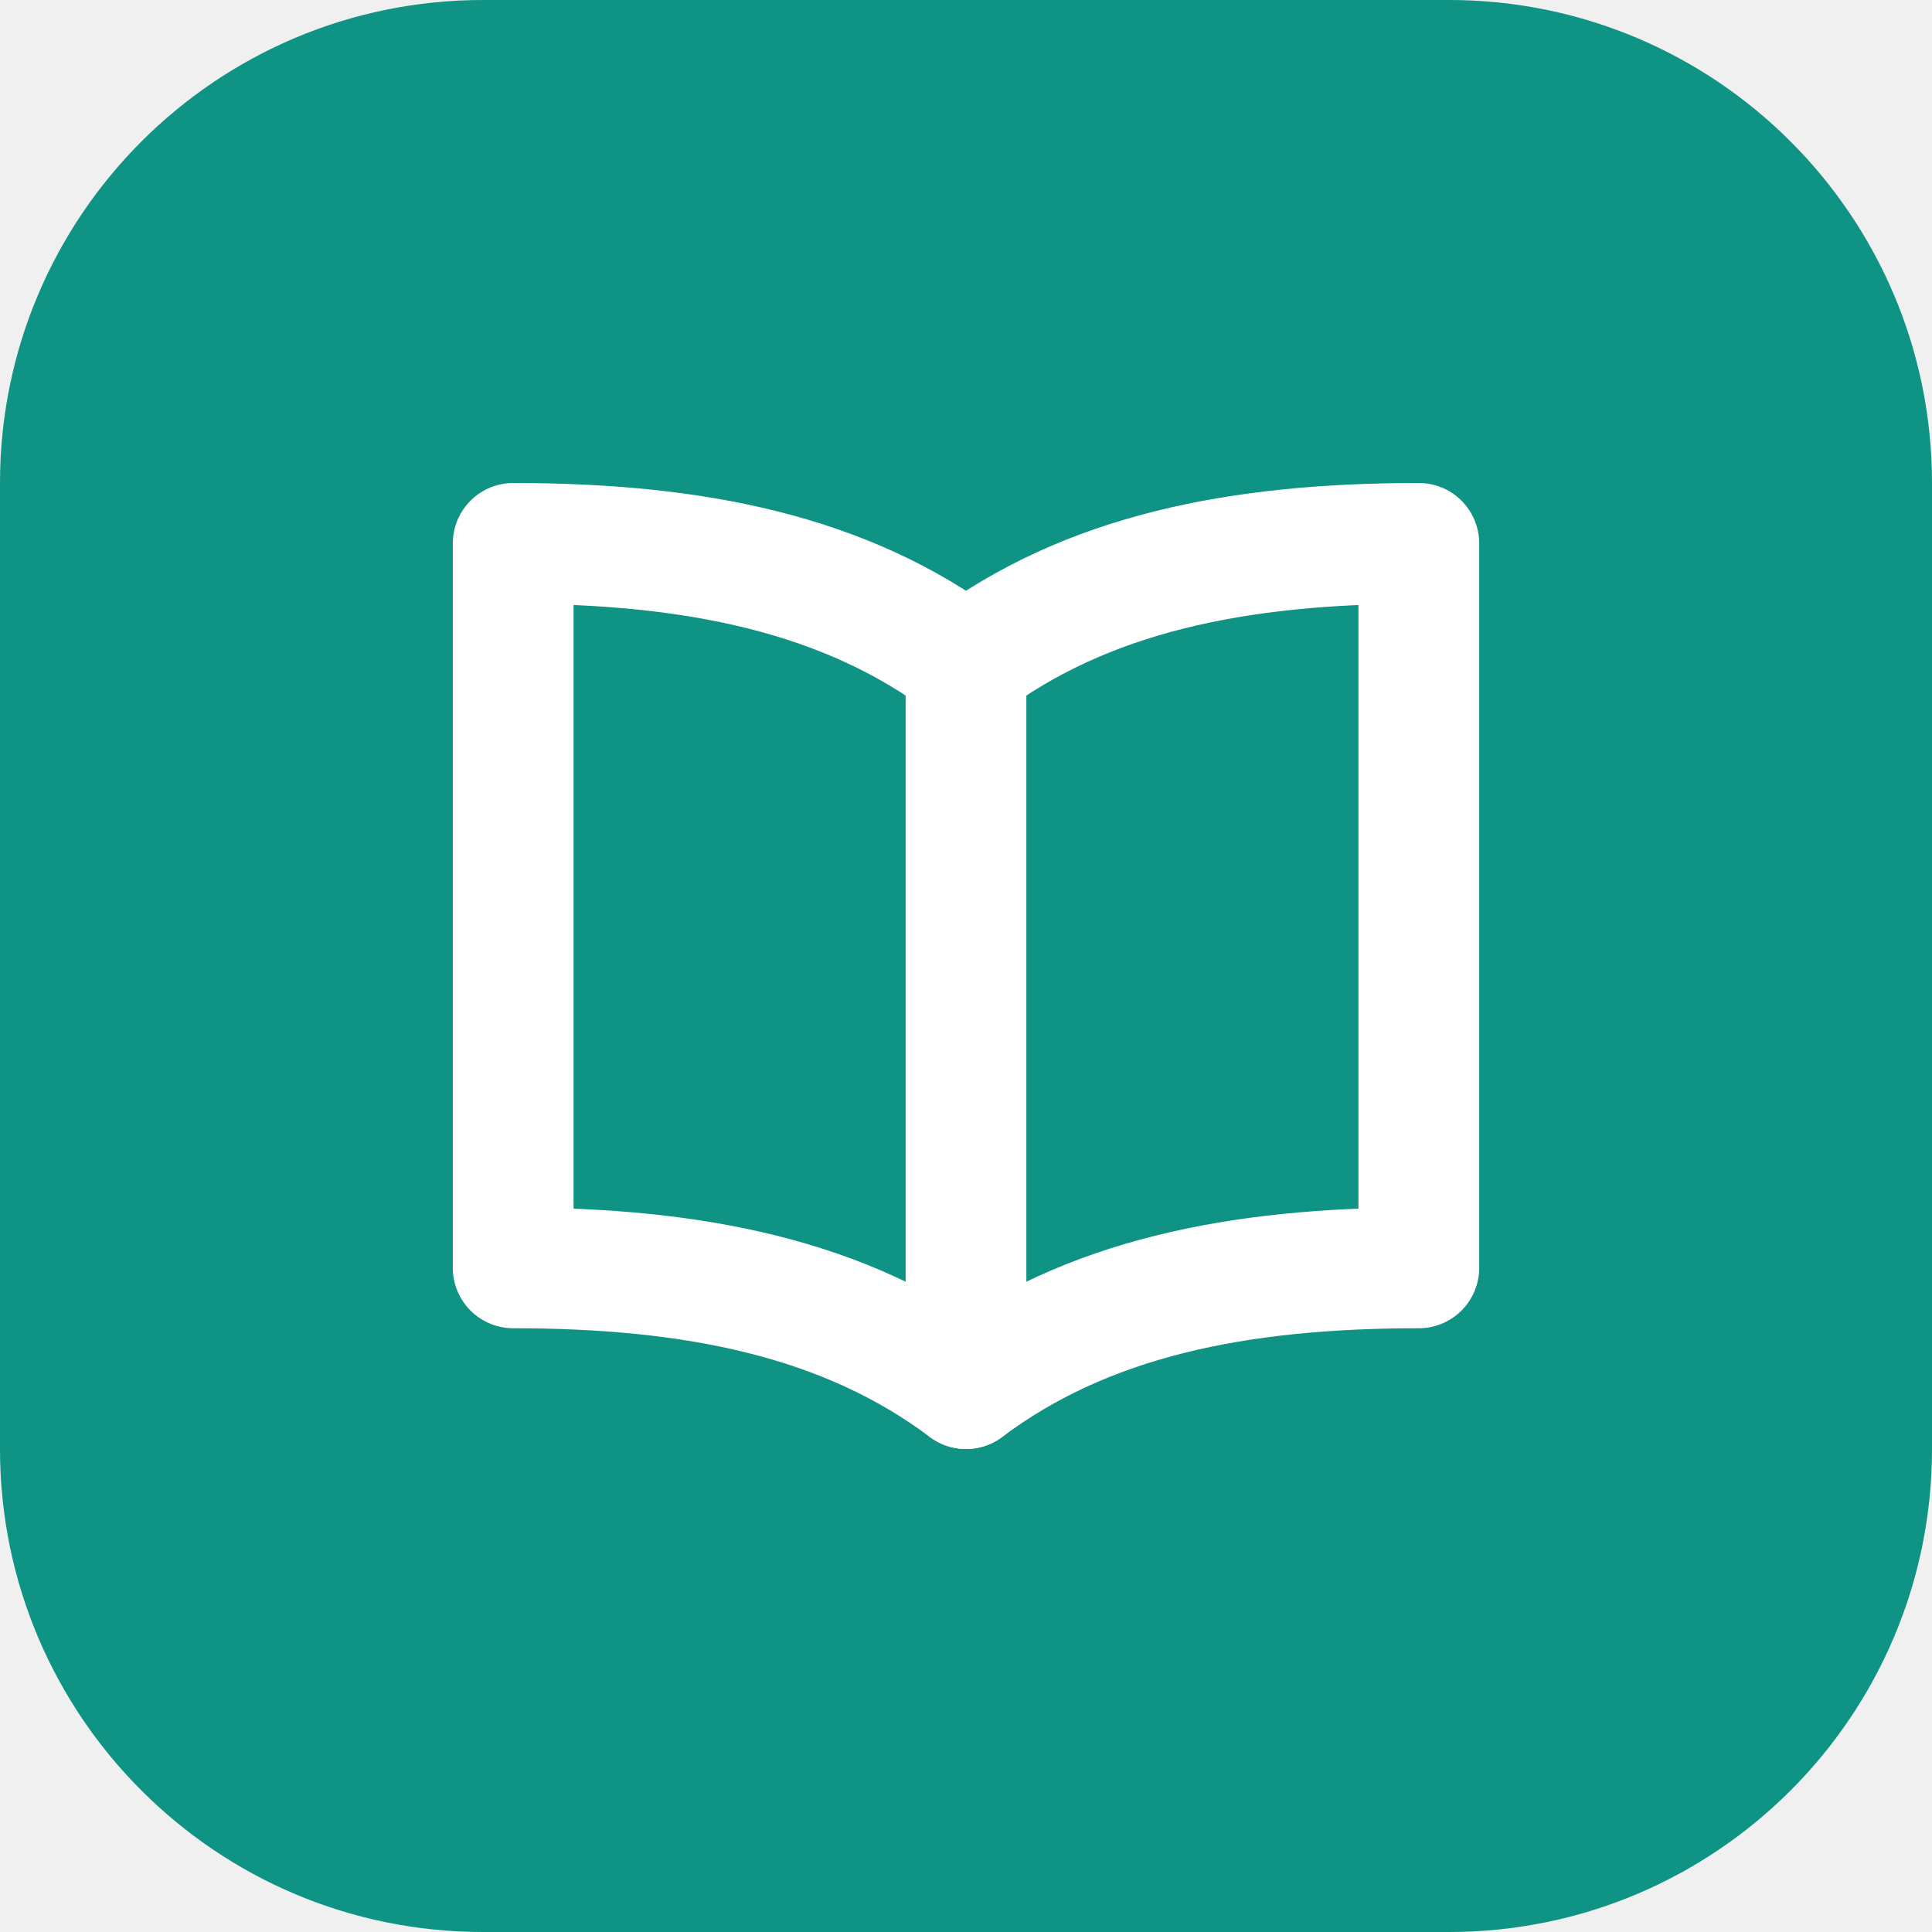
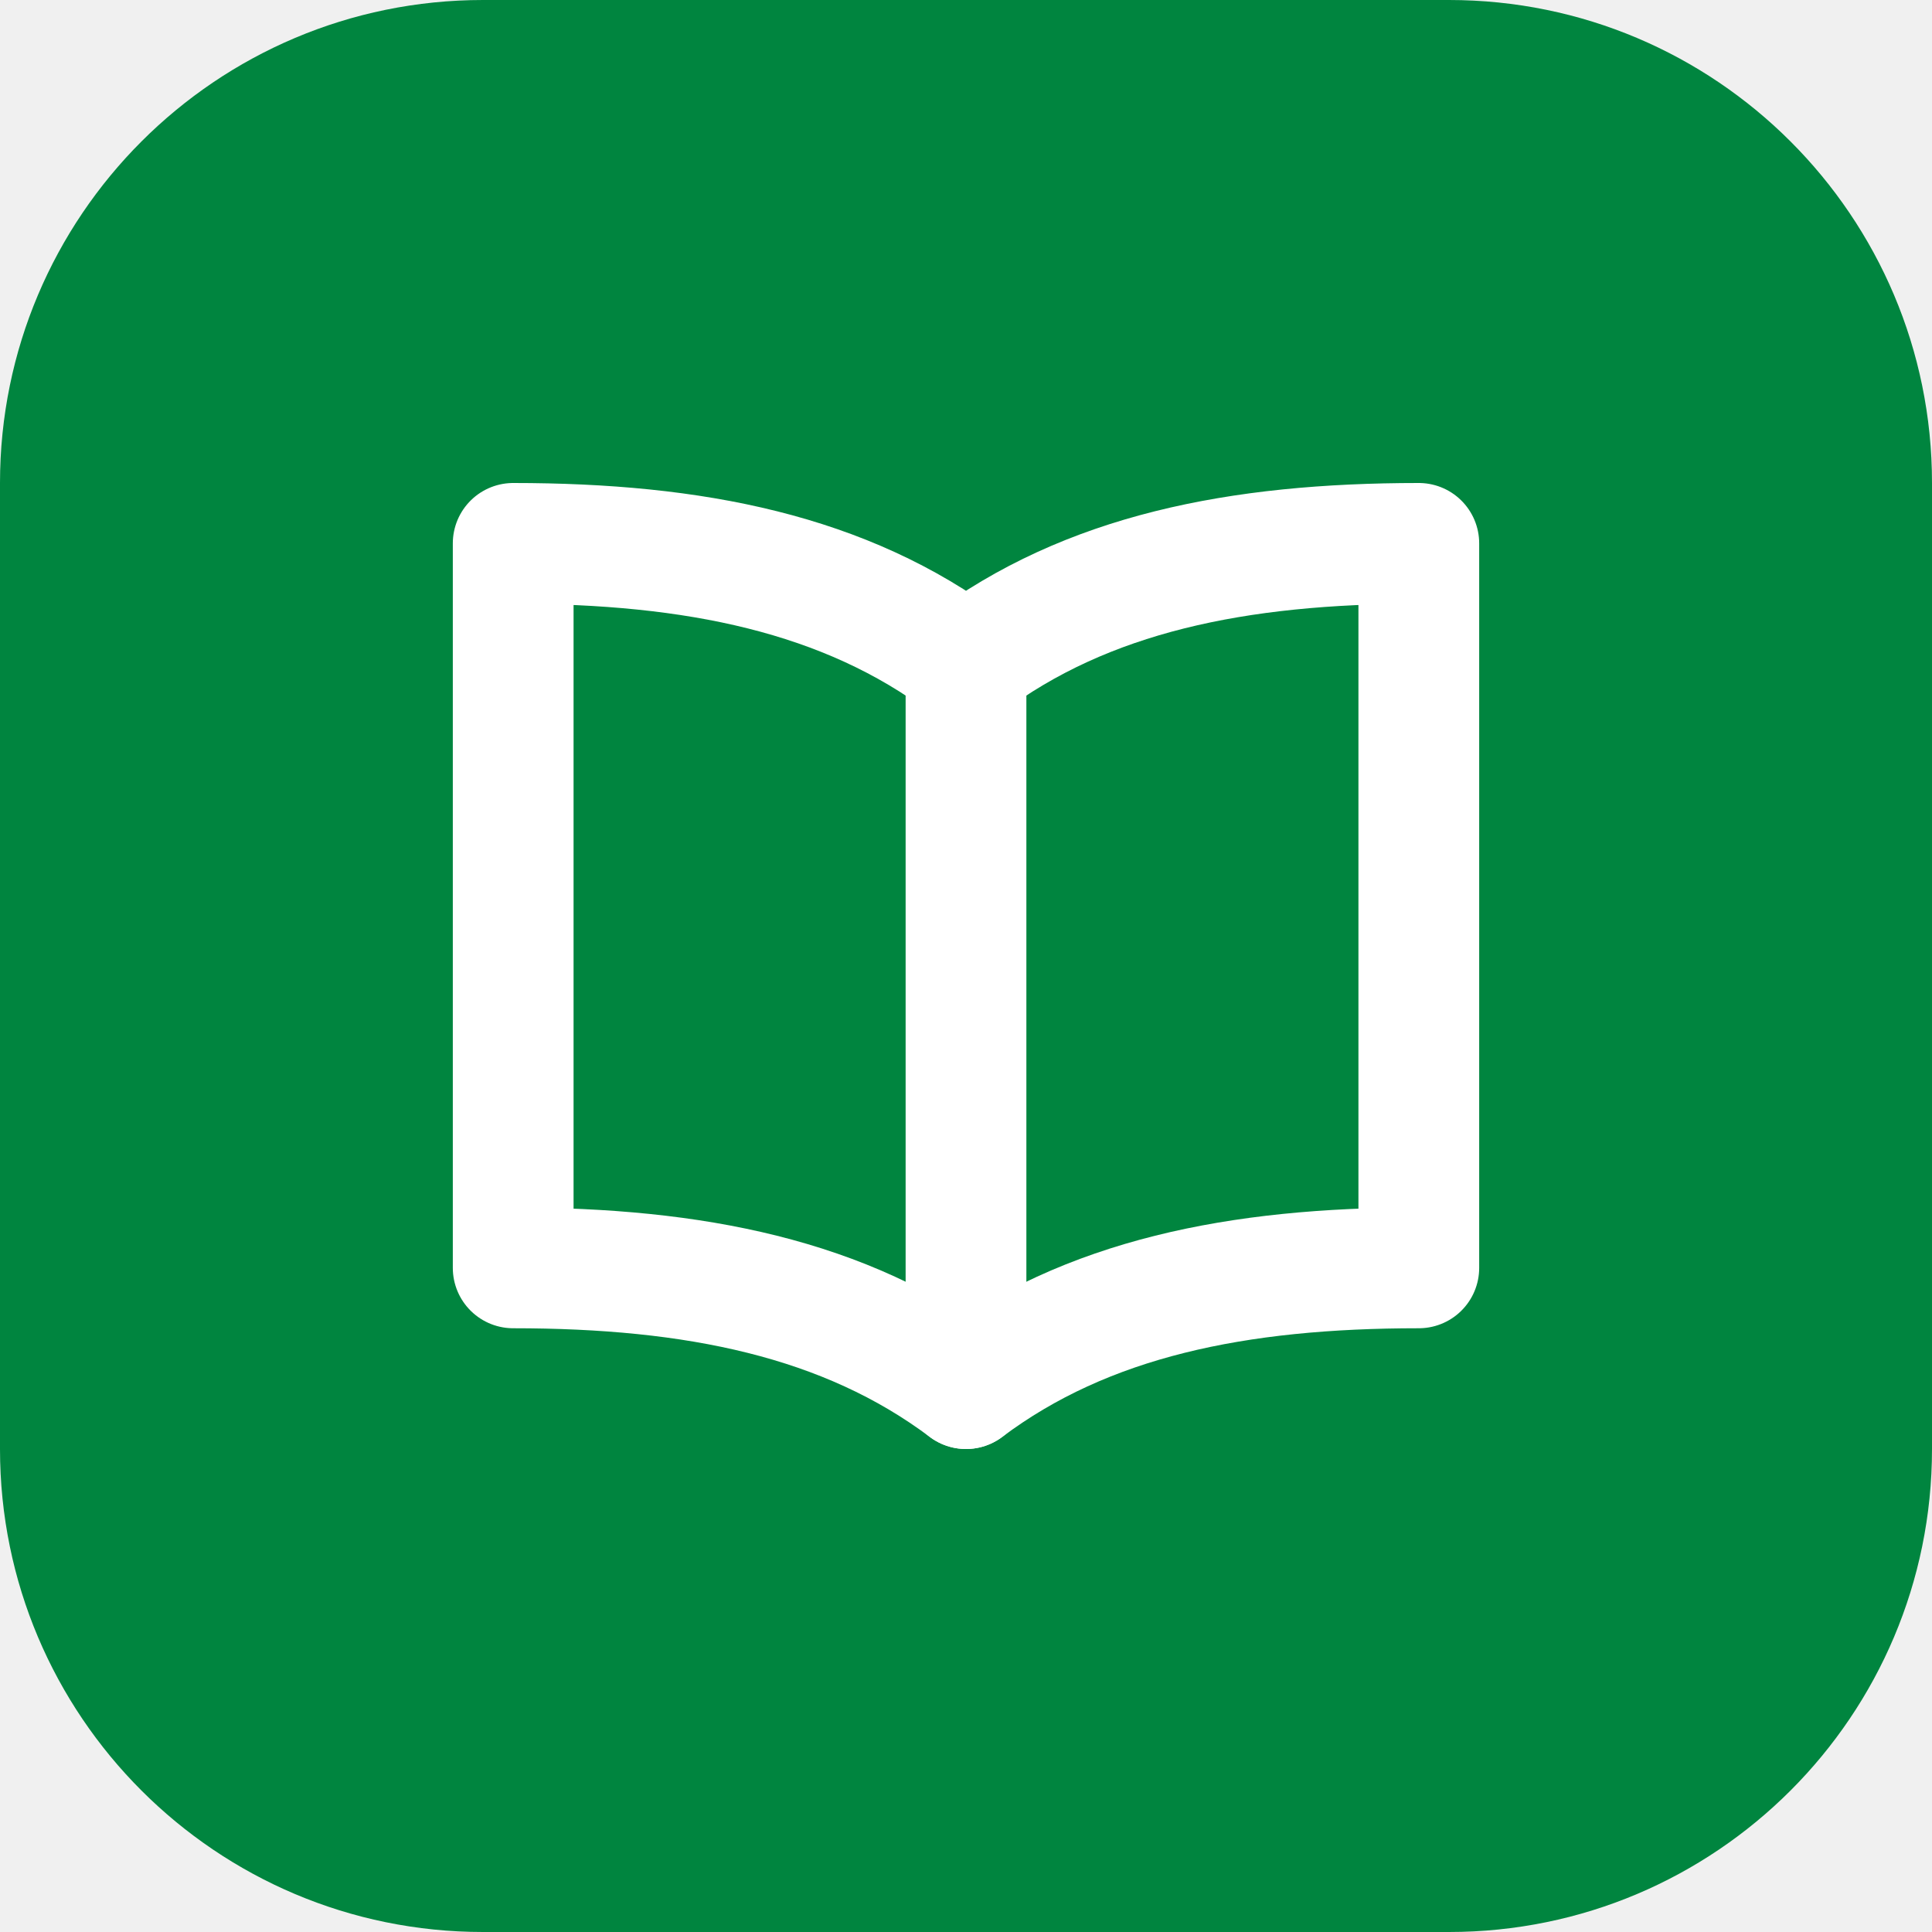
<svg xmlns="http://www.w3.org/2000/svg" viewBox="0 0 64 64">
-   <rect width="64" height="64" rx="16" fill="#0e9384" />
+   <rect width="64" height="64" rx="16" fill="#00853f" />
  <path d="M32 22c-4-3-9-4-15-4v24c6 0 11 1 15 4 4-3 9-4 15-4V18c-6 0-11 1-15 4Z" fill="none" stroke="#fff" stroke-width="4" stroke-linejoin="round" />
  <path d="M32 22v24" stroke="#fff" stroke-width="4" stroke-linecap="round" />
</svg>
